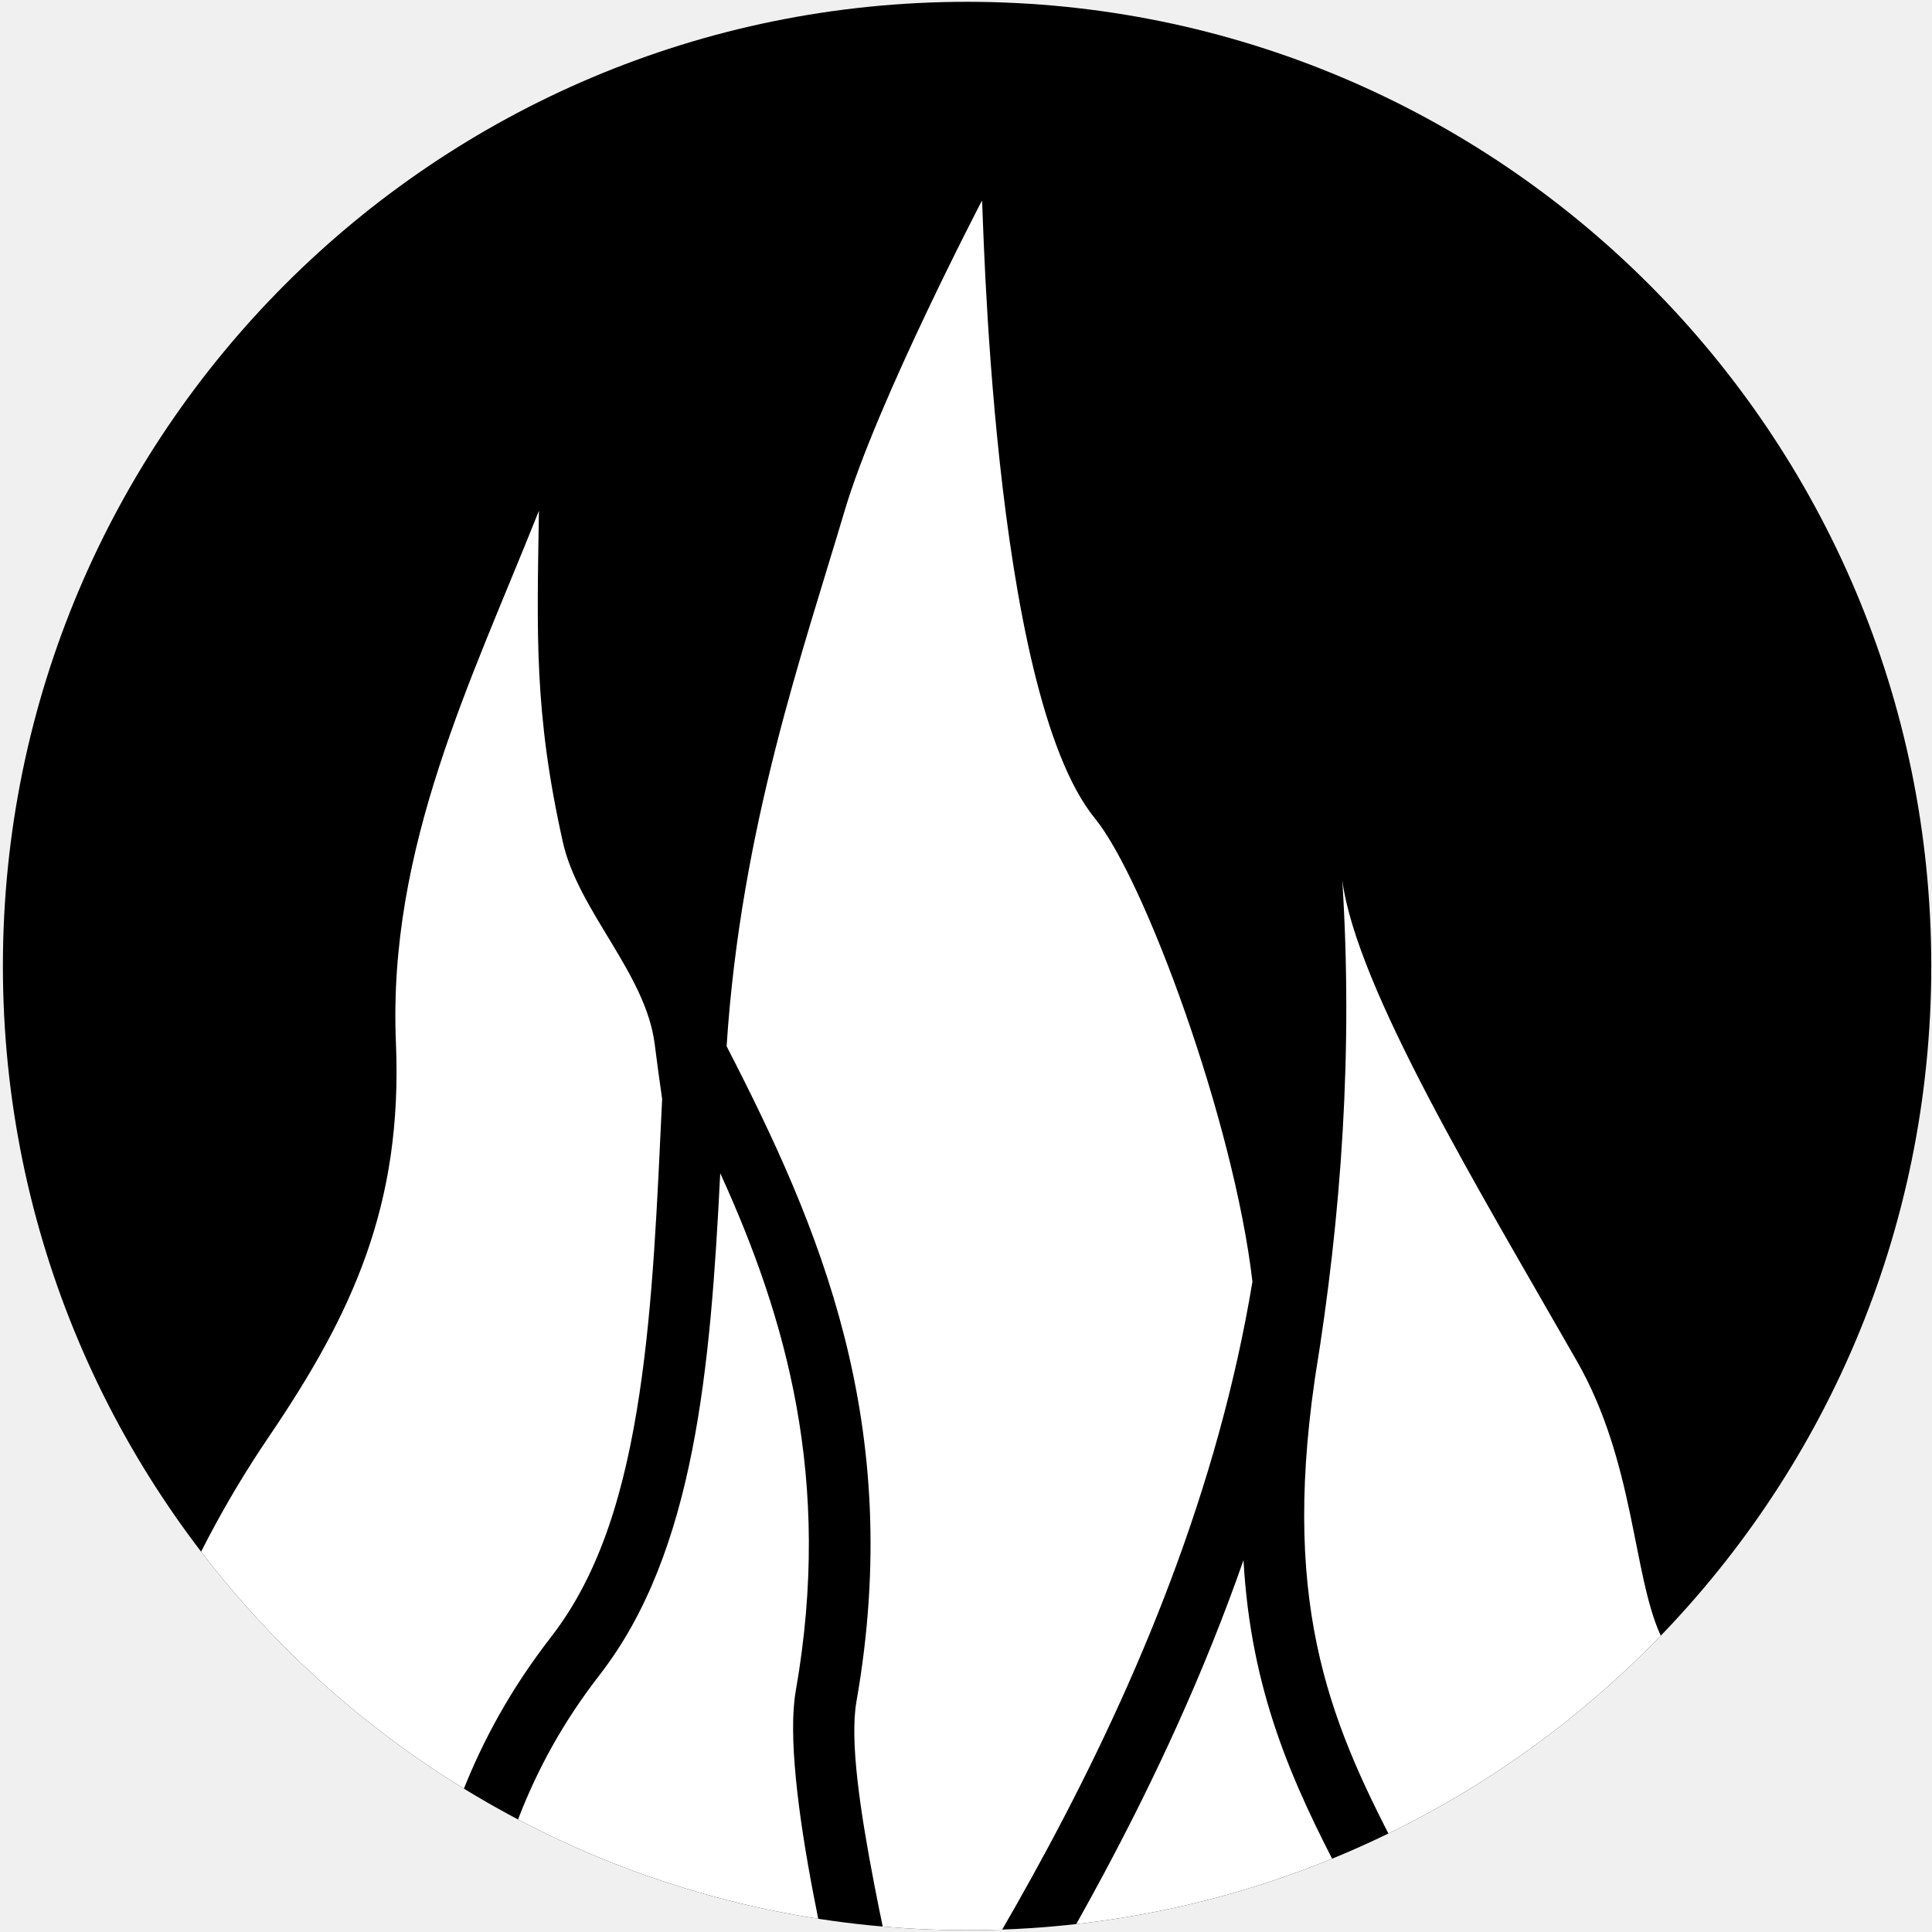
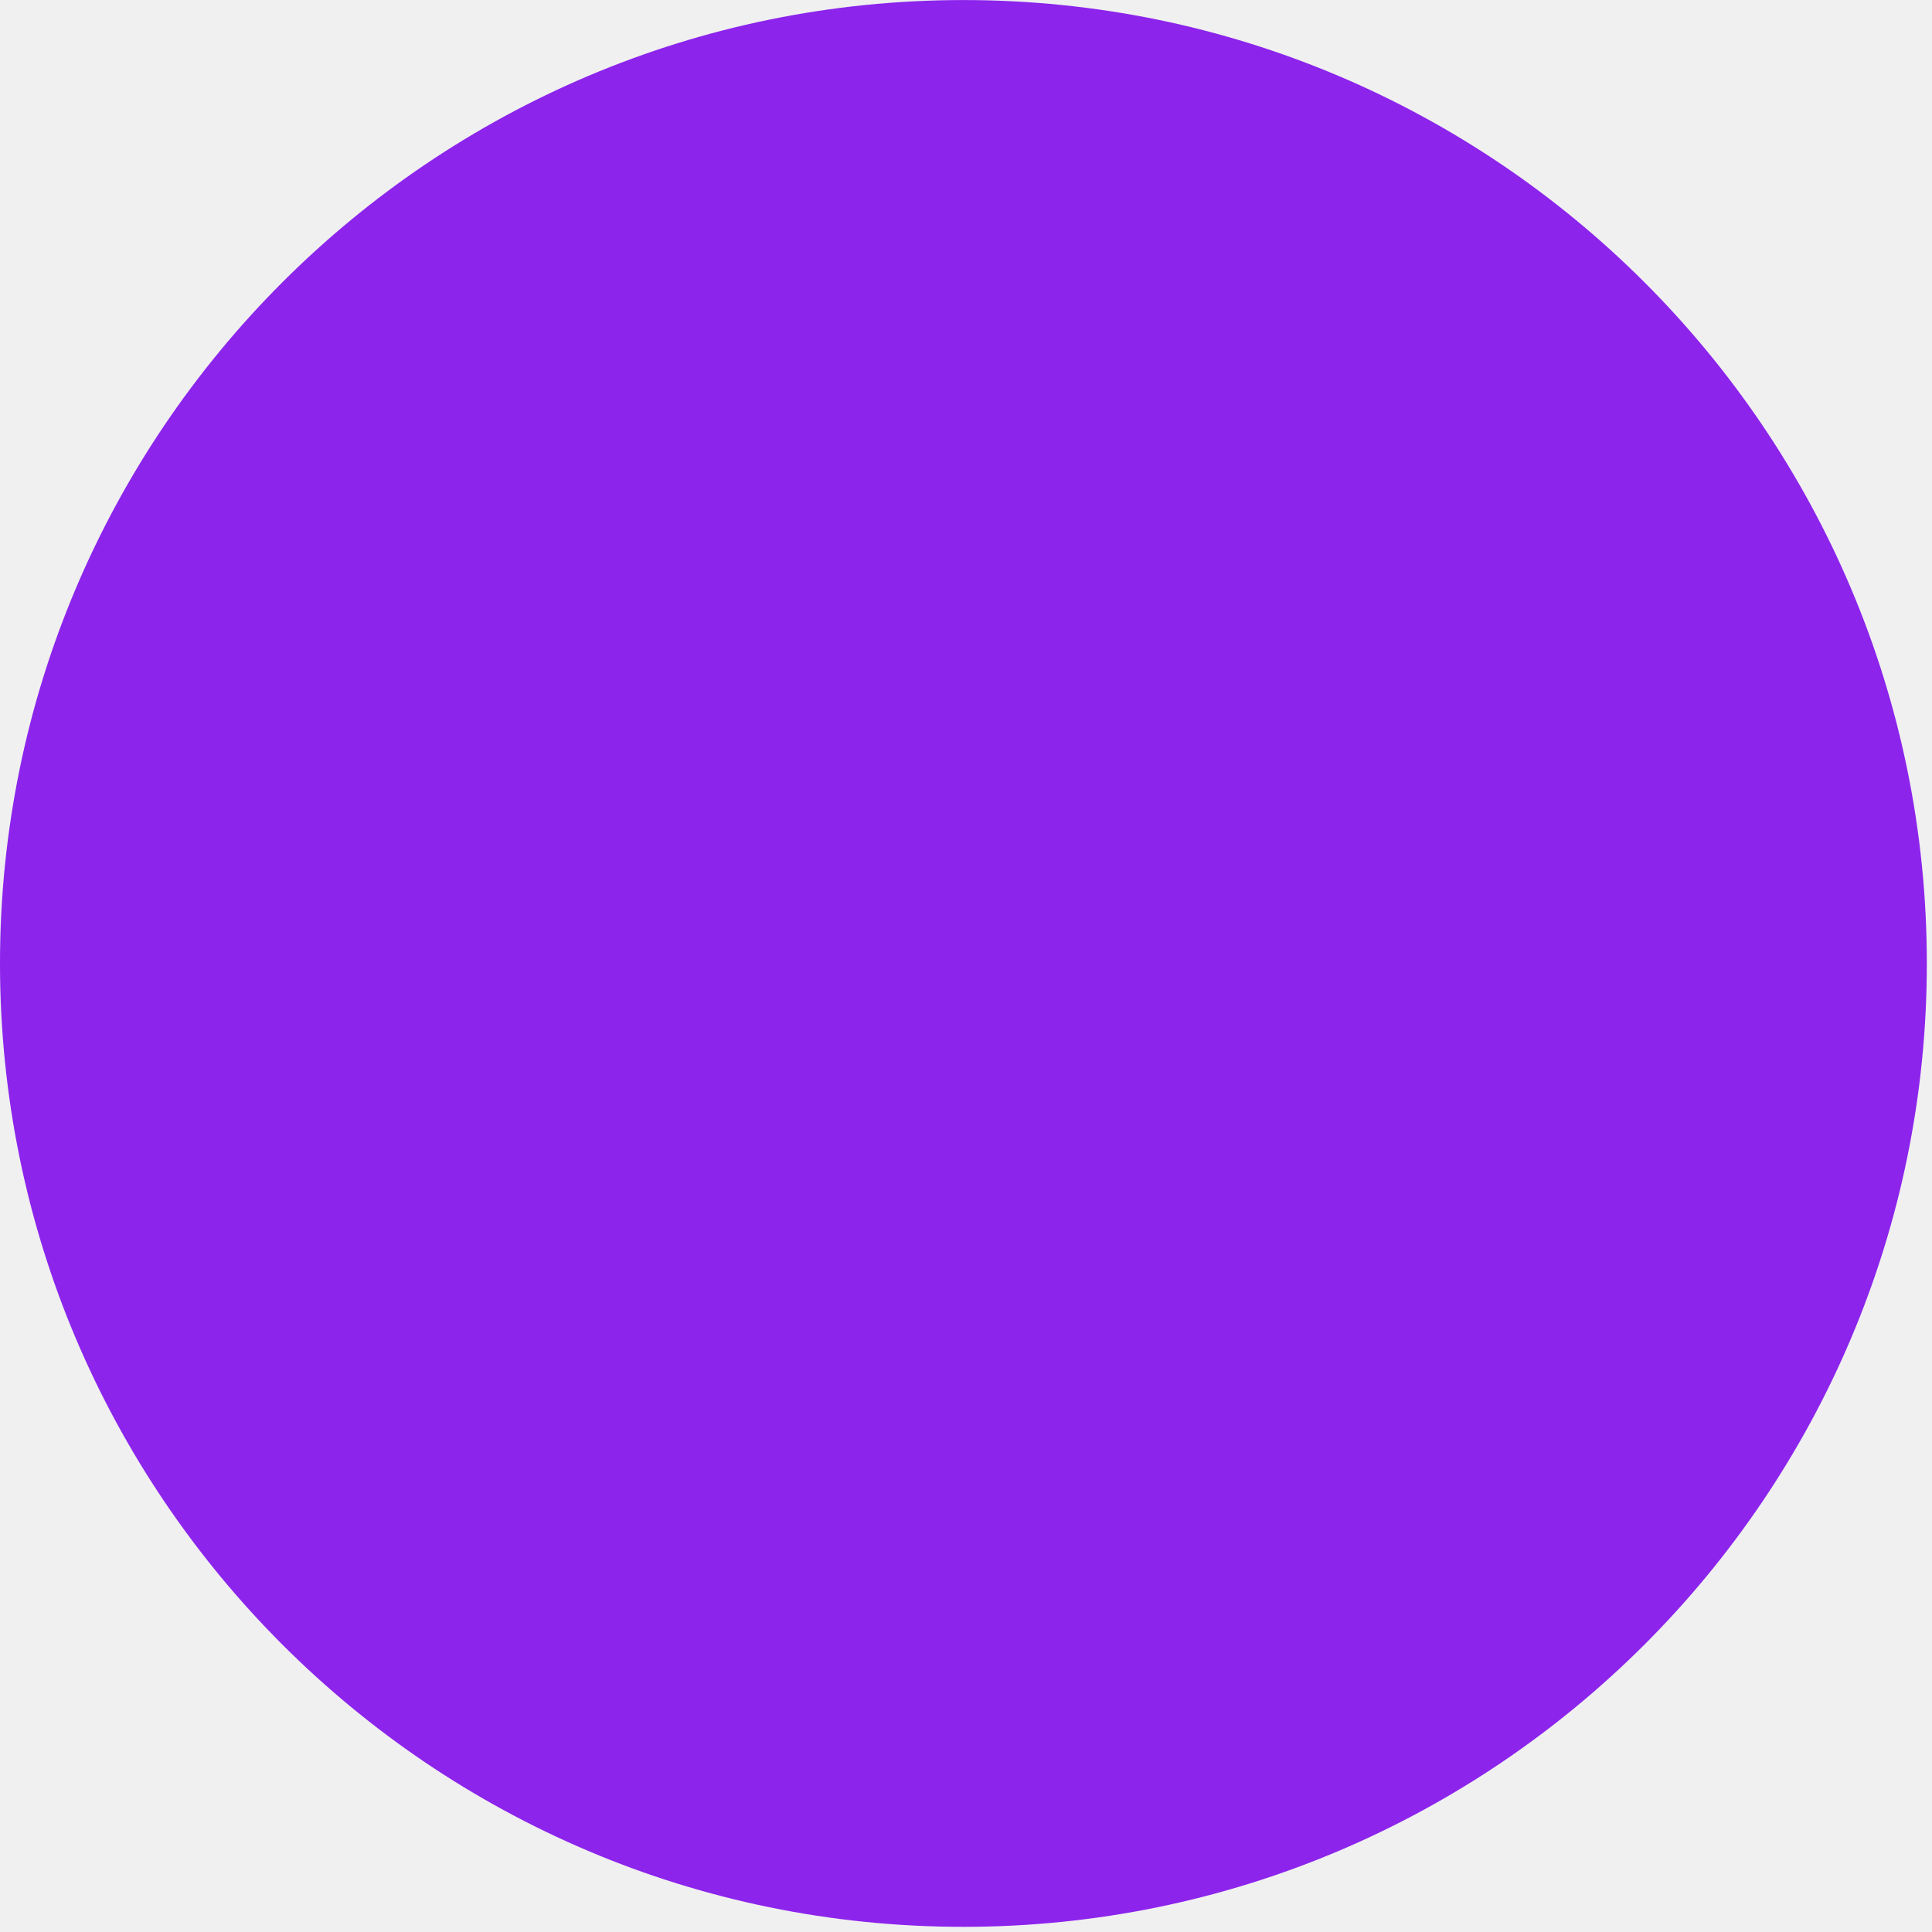
- <svg xmlns="http://www.w3.org/2000/svg" width="100%" height="100%" viewBox="0 0 210 210" version="1.1" xml:space="preserve" style="fill-rule:evenodd;clip-rule:evenodd;stroke-linejoin:round;stroke-miterlimit:2;">
-   <circle cx="105.118" cy="105" r="104.803" />
-   <clipPath id="_clip1">
-     <circle cx="105.118" cy="105" r="104.803" />
-   </clipPath>
-   <g clip-path="url(#_clip1)">
-     <path d="M170.383,243.232l-0.594,-1.95c-5.168,-16.978 -11.723,-28.431 -17.335,-39.04c-7.574,-14.32 -13.208,-26.955 -9.554,-52.229c0.015,-0.105 0.03,-0.212 0.044,-0.319c2.895,-17.686 4.12,-35.646 2.959,-53.986c1.565,11.7 14.77,33.459 25.502,52.245c6.287,11.005 6.054,23.158 9.102,29.822c11.608,25.375 13.505,45.393 14.338,65.457l-24.462,0Zm-123.528,0c6.064,-20.005 2.3,-40.545 18.334,-61.193c10.341,-13.318 12.036,-33.354 13.098,-54.517c7.124,15.626 12.249,33.238 8.208,56.276c-0.833,4.752 0.232,13.324 1.939,22.201c2.171,11.296 5.333,23.13 5.904,27.147c-2.364,3.588 -4.619,6.955 -6.7,10.086l-40.783,0Zm48.789,0c1.517,-2.276 3.107,-4.664 4.748,-7.157c0.128,-0.161 0.242,-0.333 0.339,-0.514c6.061,-9.22 12.799,-19.865 19.131,-31.665c5.68,-10.586 11.029,-22.087 15.301,-34.314c1.595,28.514 17.853,39.591 28.22,73.65l-67.739,0Zm3.817,-17.974c-1.273,-5.656 -3.043,-13.202 -4.451,-20.524c-1.521,-7.915 -2.662,-15.542 -1.919,-19.779c5.305,-30.237 -4.068,-51.706 -14.112,-71.234c1.55,-23.792 8.317,-42.981 12.831,-58.205c3.511,-11.843 14.928,-33.719 14.928,-33.719c0.142,0.284 0.923,53.276 12.293,67.182c5.331,6.52 15.06,32.819 17.104,50.326c-3.736,22.564 -12.486,43.368 -22.174,61.425c-4.757,8.866 -9.744,17.08 -14.5,24.528Zm-93.795,17.974c3.161,-28.503 3.753,-57.877 23.574,-87.089c9.047,-13.333 14.545,-25.134 13.795,-42.809c-0.901,-21.24 8.227,-39.413 15.544,-57.818c-0.201,13.256 -0.563,21.881 2.605,36.031c1.681,7.506 9.01,14.238 9.981,21.954c0.251,1.989 0.52,3.972 0.807,5.949c-0.529,11.085 -0.958,22.045 -2.472,32.069c-1.54,10.194 -4.141,19.381 -9.6,26.412c-8.786,11.316 -12.213,22.573 -14.209,33.771c-1.775,9.955 -2.29,19.841 -5.244,29.587l-0.589,1.943l-34.192,0Z" style="fill:#fff;" />
+ <svg xmlns="http://www.w3.org/2000/svg" width="100%" height="100%" viewBox="0 0 255 255" version="1.1" xml:space="preserve" style="fill-rule:evenodd;clip-rule:evenodd;stroke-linejoin:round;stroke-miterlimit:2;">
+   <g transform="matrix(1,0,0,1,-218.001,-6259.69)">
+     <g transform="matrix(0.944977,0,0,0.944977,-90.7093,4988.23)">
+       <path d="M595.811,1480.06C595.811,1554.33 535.515,1614.62 461.248,1614.62C386.981,1614.62 326.685,1554.33 326.685,1480.06C326.685,1405.79 386.981,1345.5 461.248,1345.5C535.515,1345.5 595.811,1405.79 595.811,1480.06Z" style="fill:rgb(140,36,236);" />
+     </g>
  </g>
</svg>
